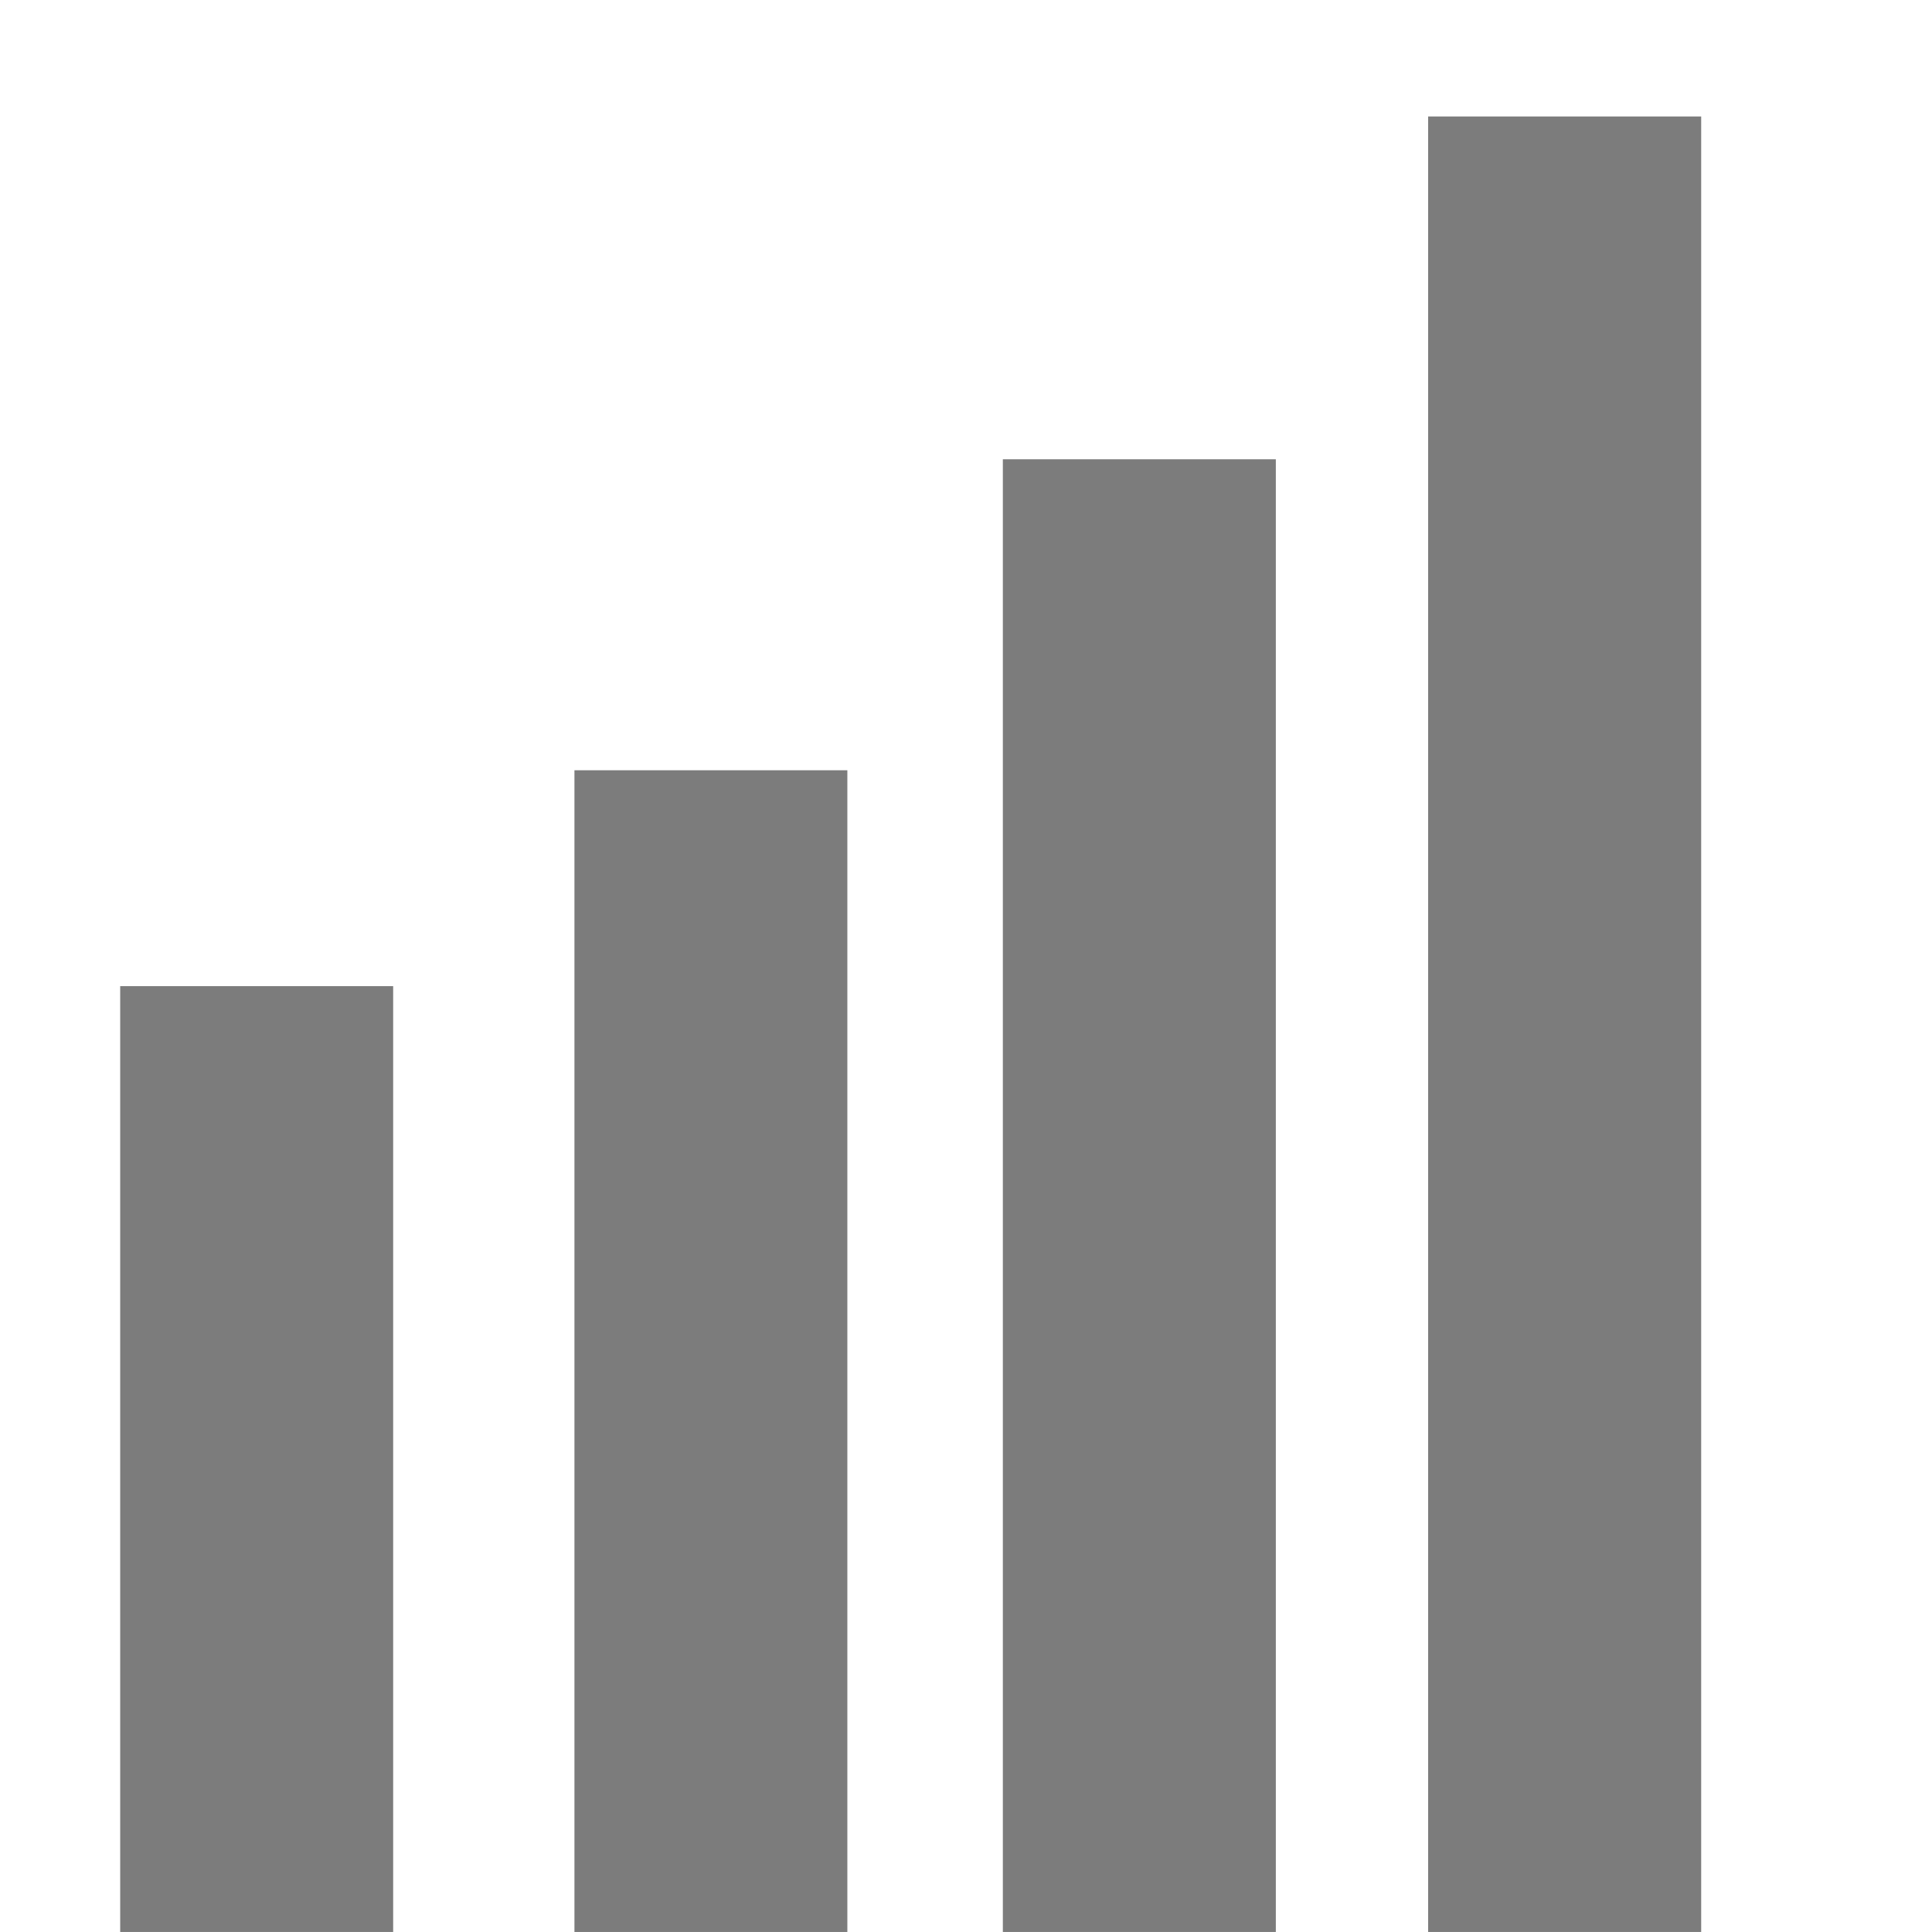
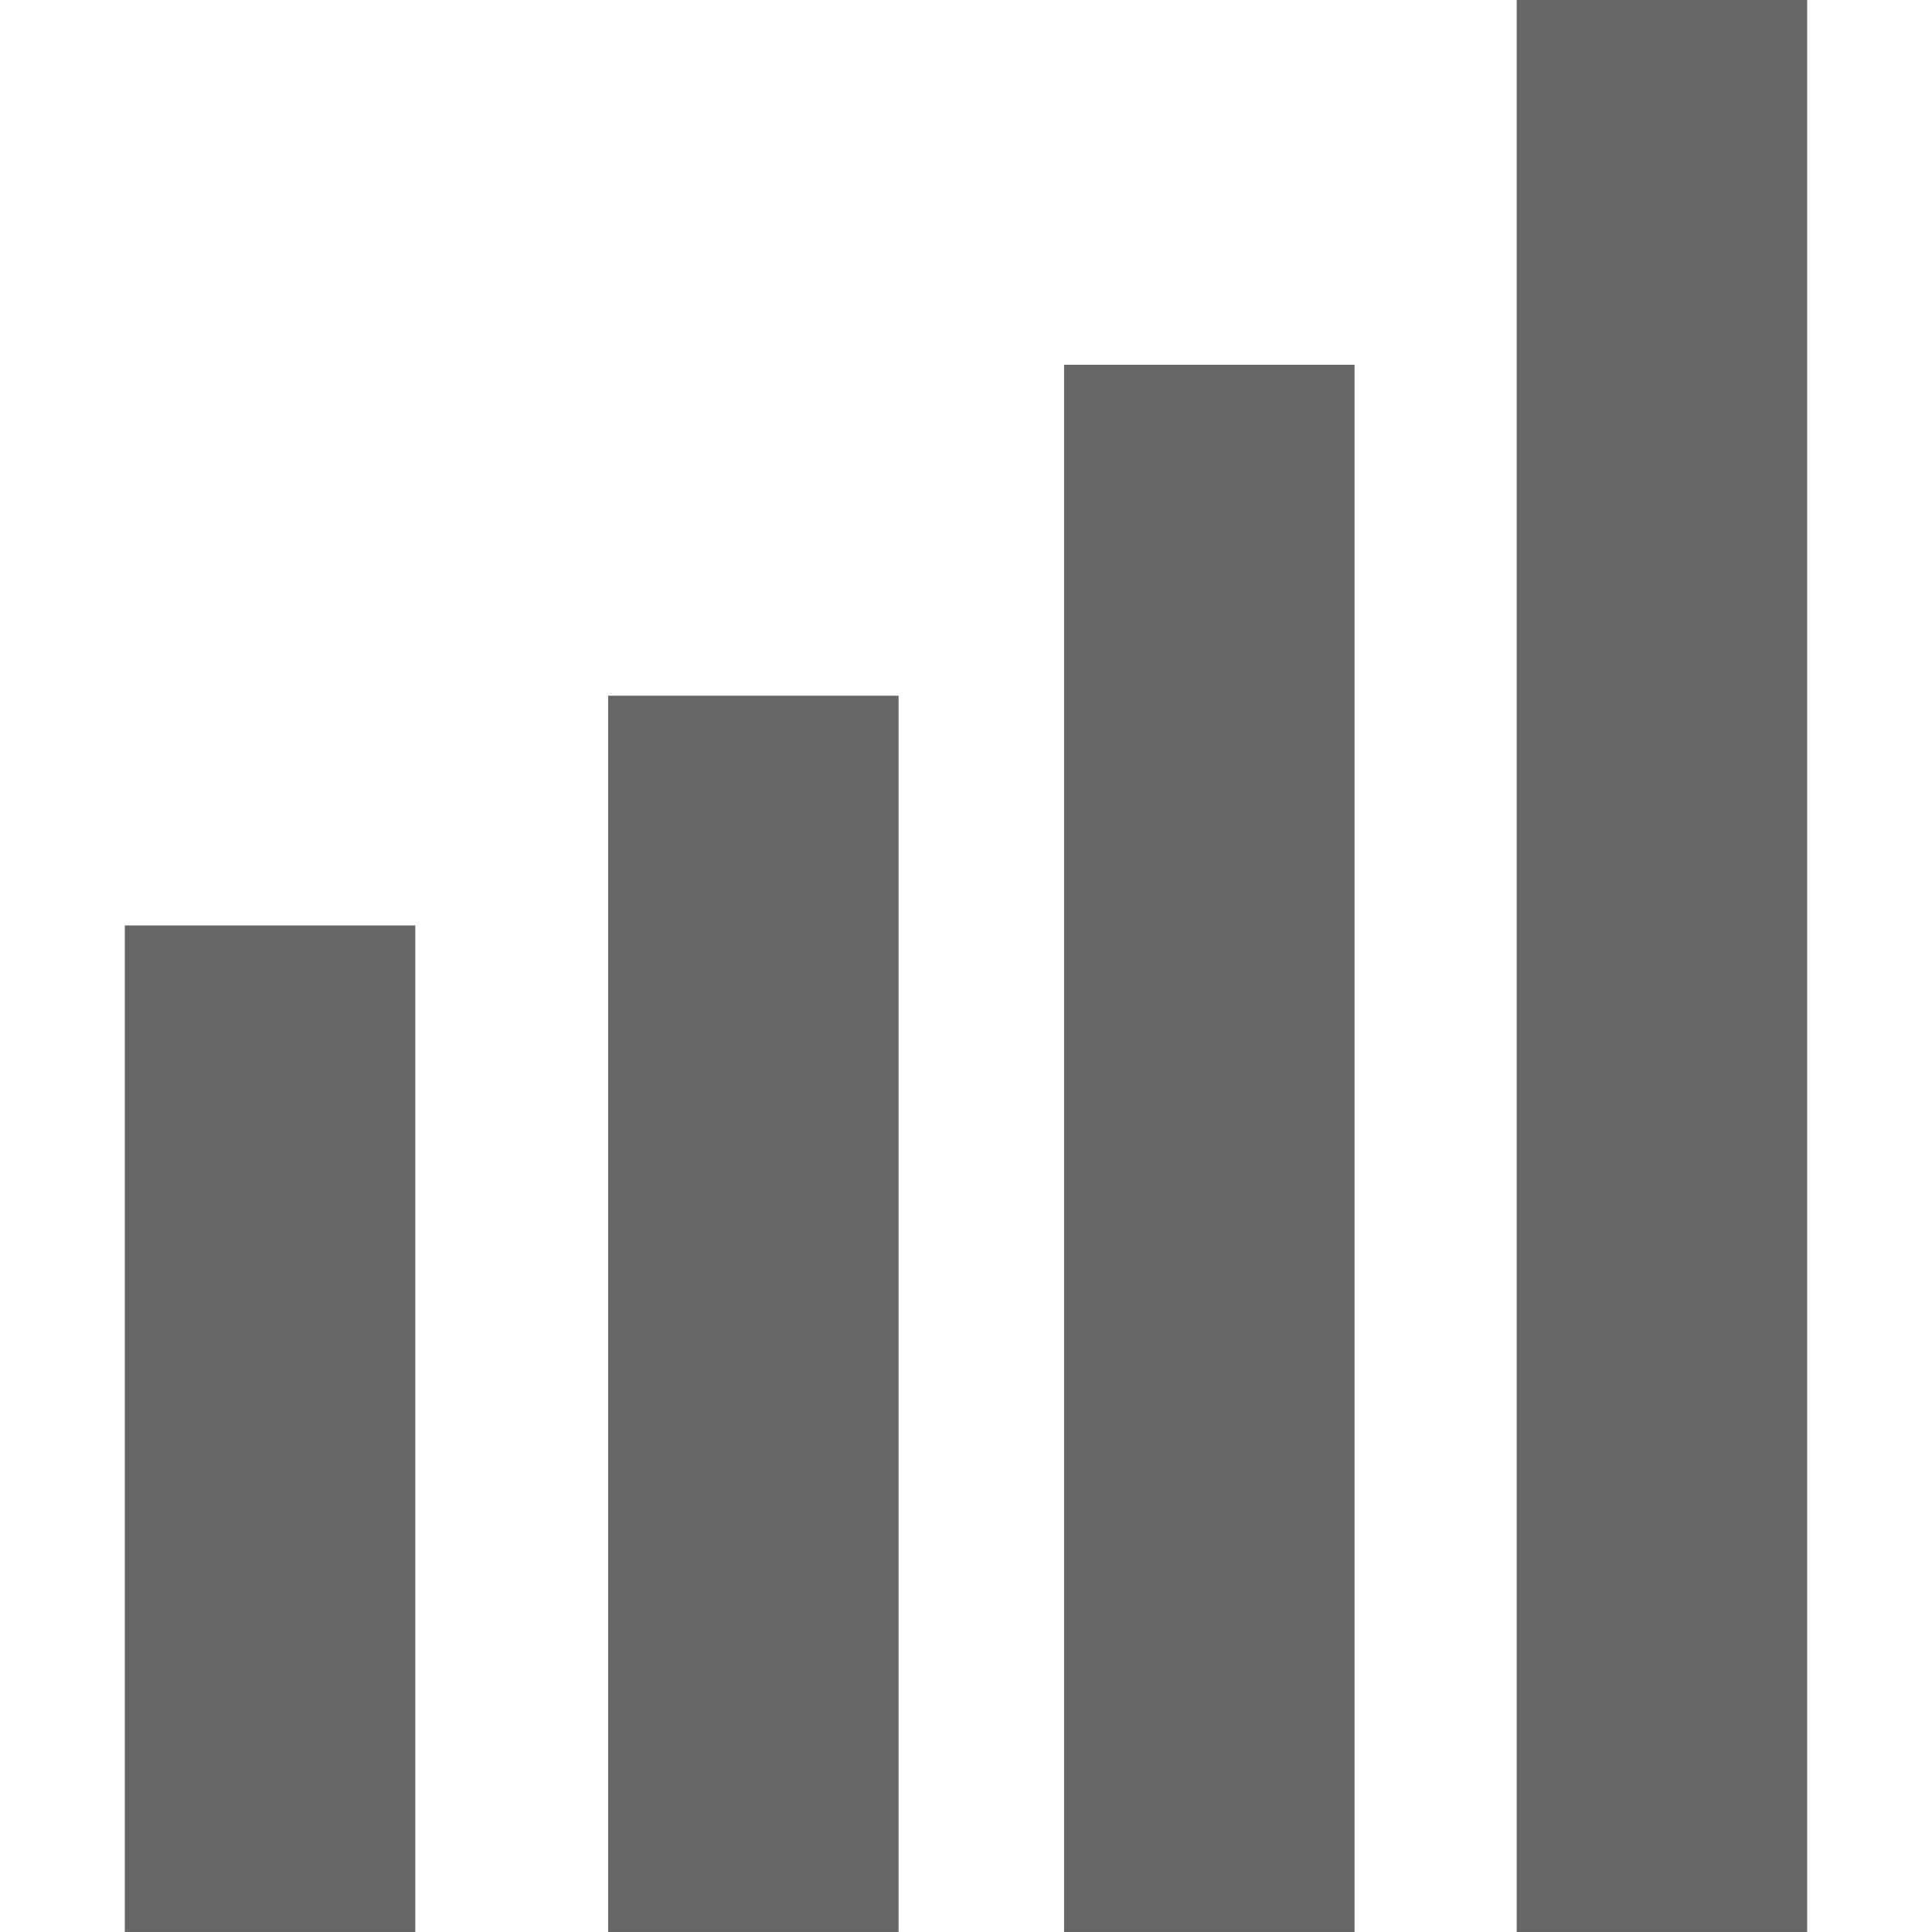
- <svg xmlns="http://www.w3.org/2000/svg" version="1.1" id="Calque_1" x="0px" y="0px" width="353.637px" height="353.637px" viewBox="0 0 353.637 353.637" enable-background="new 0 0 353.637 353.637" xml:space="preserve">
+ <svg xmlns="http://www.w3.org/2000/svg" version="1.1" id="Calque_1" x="0px" y="0px" width="80px" height="80px" viewBox="0 0 80 80" enable-background="new 0 0 80 80" xml:space="preserve">
  <g>
-     <rect x="183.563" y="84.065" fill-rule="evenodd" clip-rule="evenodd" fill="#7C7C7C" width="49.966" height="269.567" />
-     <rect x="105.147" y="140.99" fill-rule="evenodd" clip-rule="evenodd" fill="#7C7C7C" width="49.954" height="212.643" />
-     <rect x="22" y="180.504" fill-rule="evenodd" clip-rule="evenodd" fill="#7C7C7C" width="49.965" height="173.128" />
-     <rect x="261.41" y="21.319" fill-rule="evenodd" clip-rule="evenodd" fill="#7C7C7C" width="49.977" height="332.313" />
+     <rect x="44.061" y="15.105" fill-rule="evenodd" clip-rule="evenodd" fill="#666666" width="12.028" height="64.894" />
+     <rect x="25.182" y="28.809" fill-rule="evenodd" clip-rule="evenodd" fill="#666666" width="12.027" height="51.19" />
+     <rect x="5.168" y="38.321" fill-rule="evenodd" clip-rule="evenodd" fill="#666666" width="12.028" height="41.678" />
+     <rect x="62.804" fill-rule="evenodd" clip-rule="evenodd" fill="#666666" width="12.028" height="79.999" />
  </g>
</svg>
